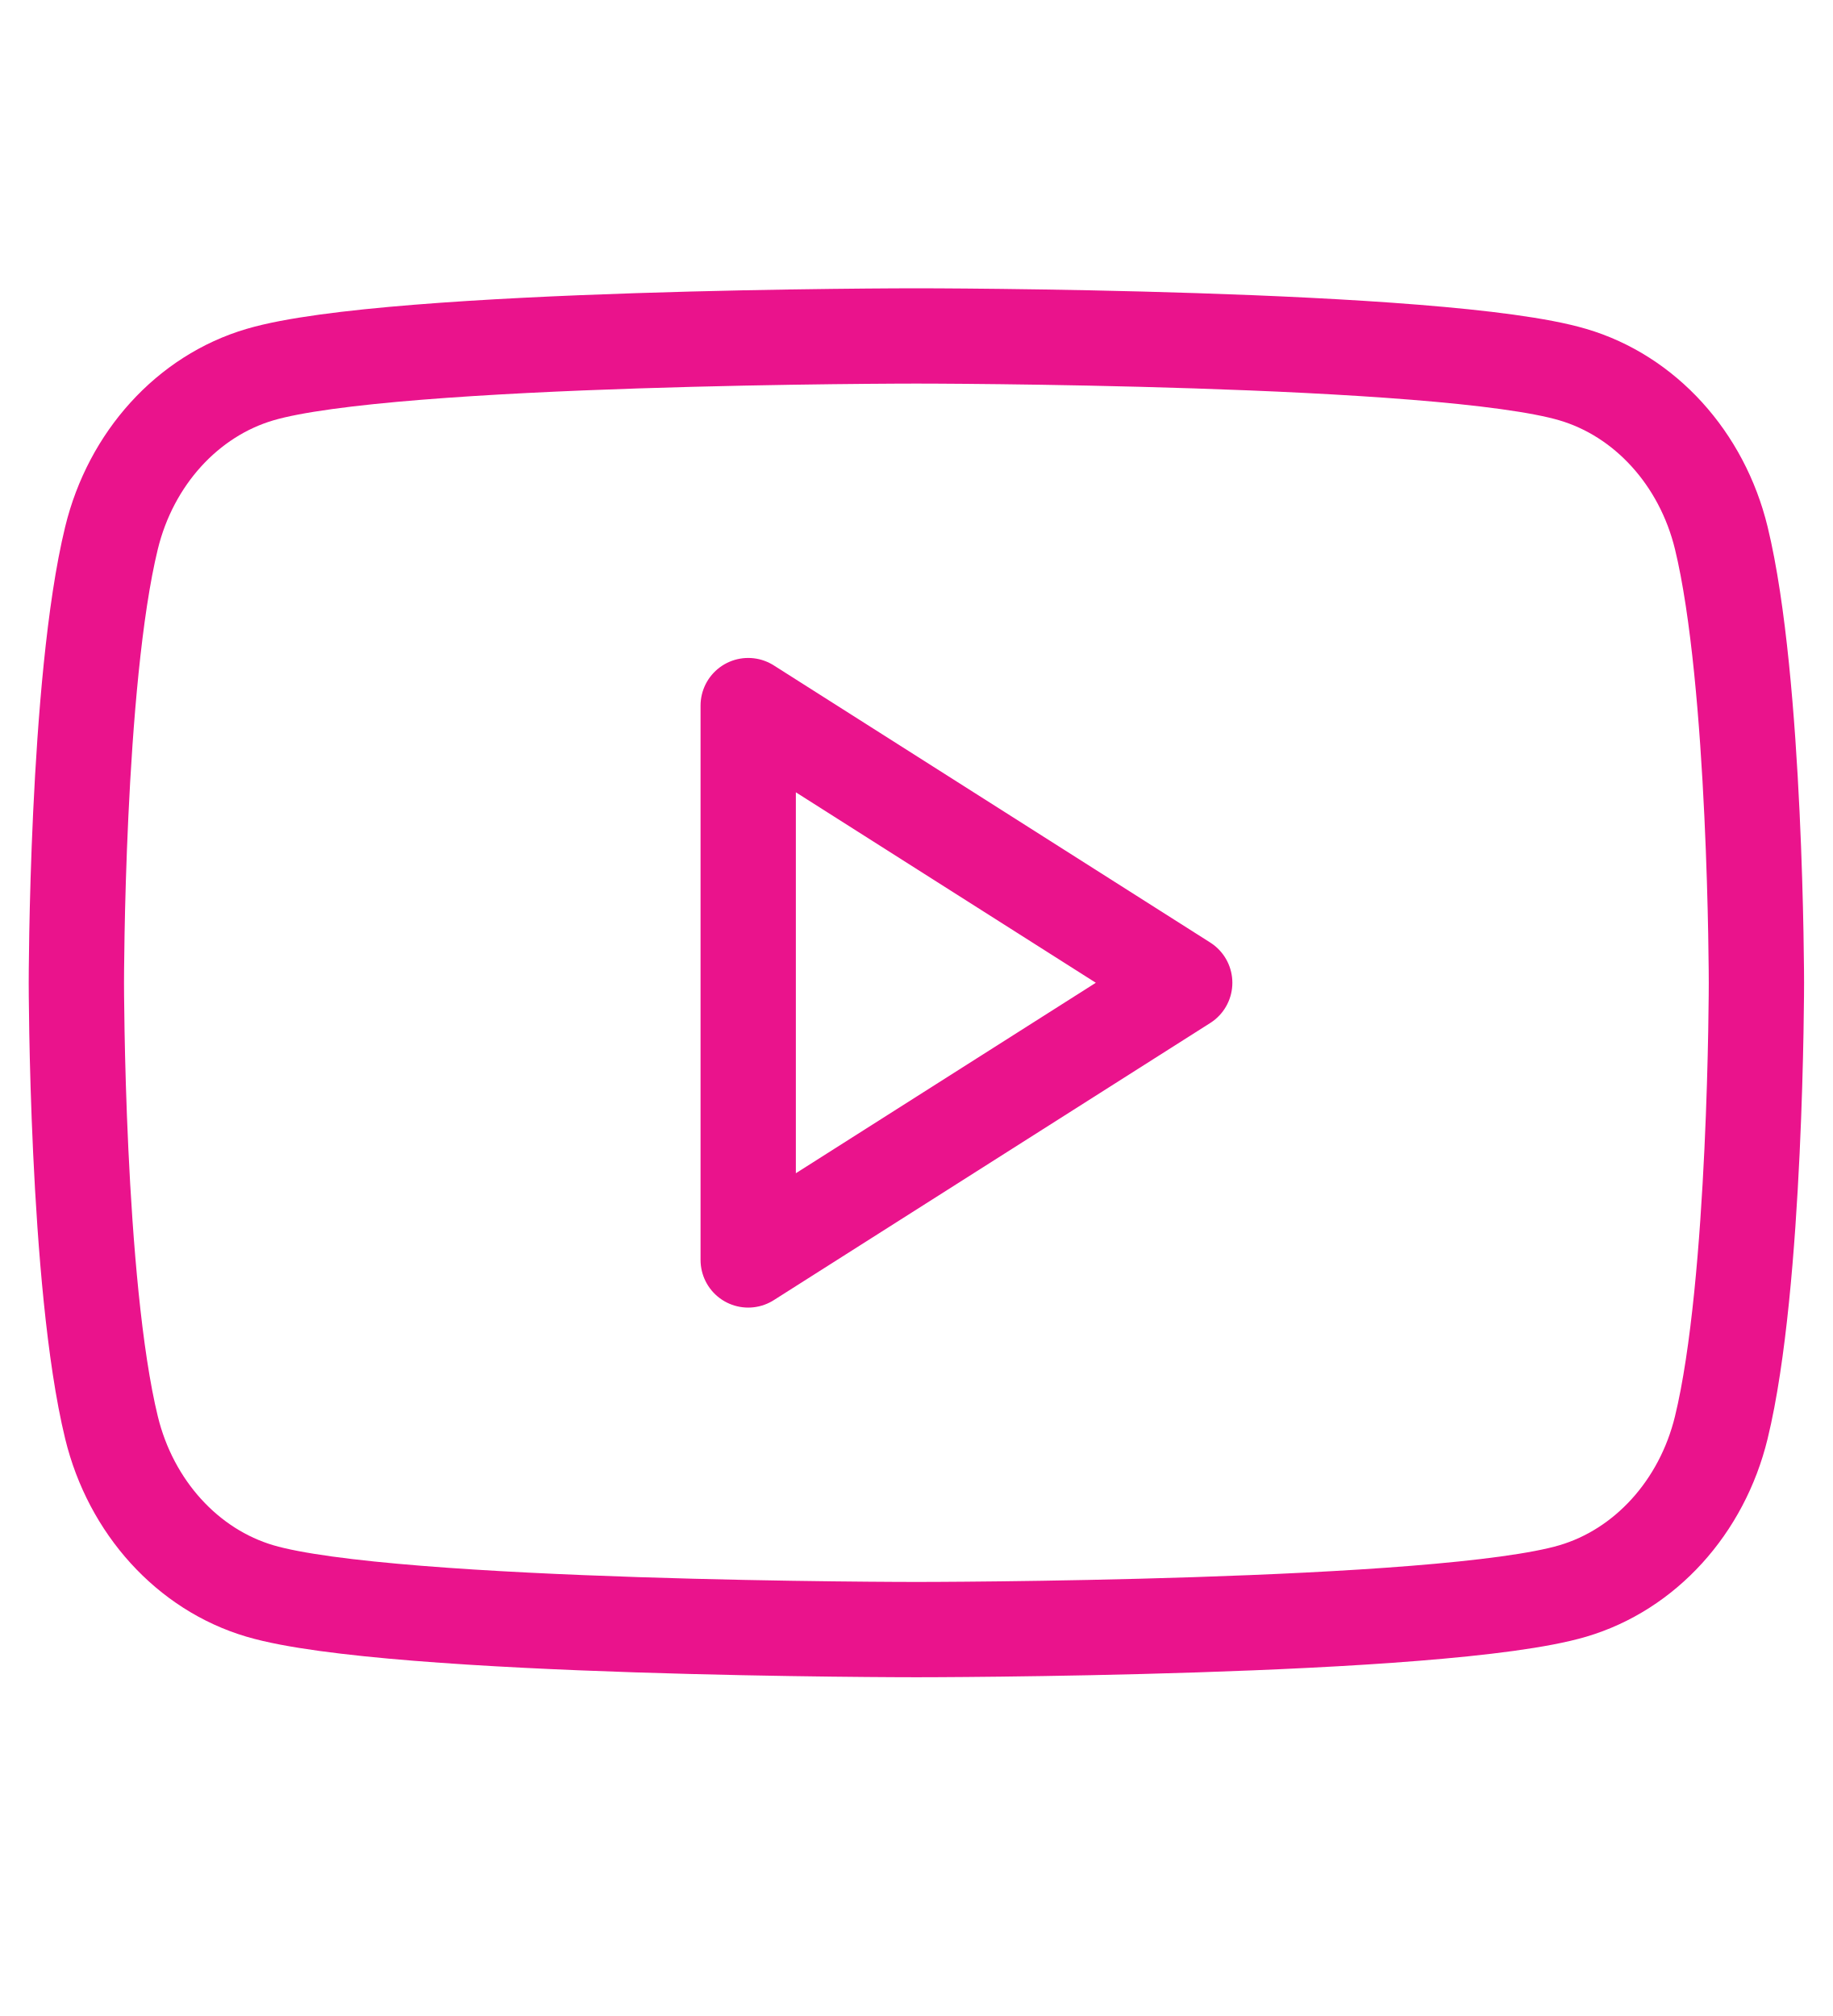
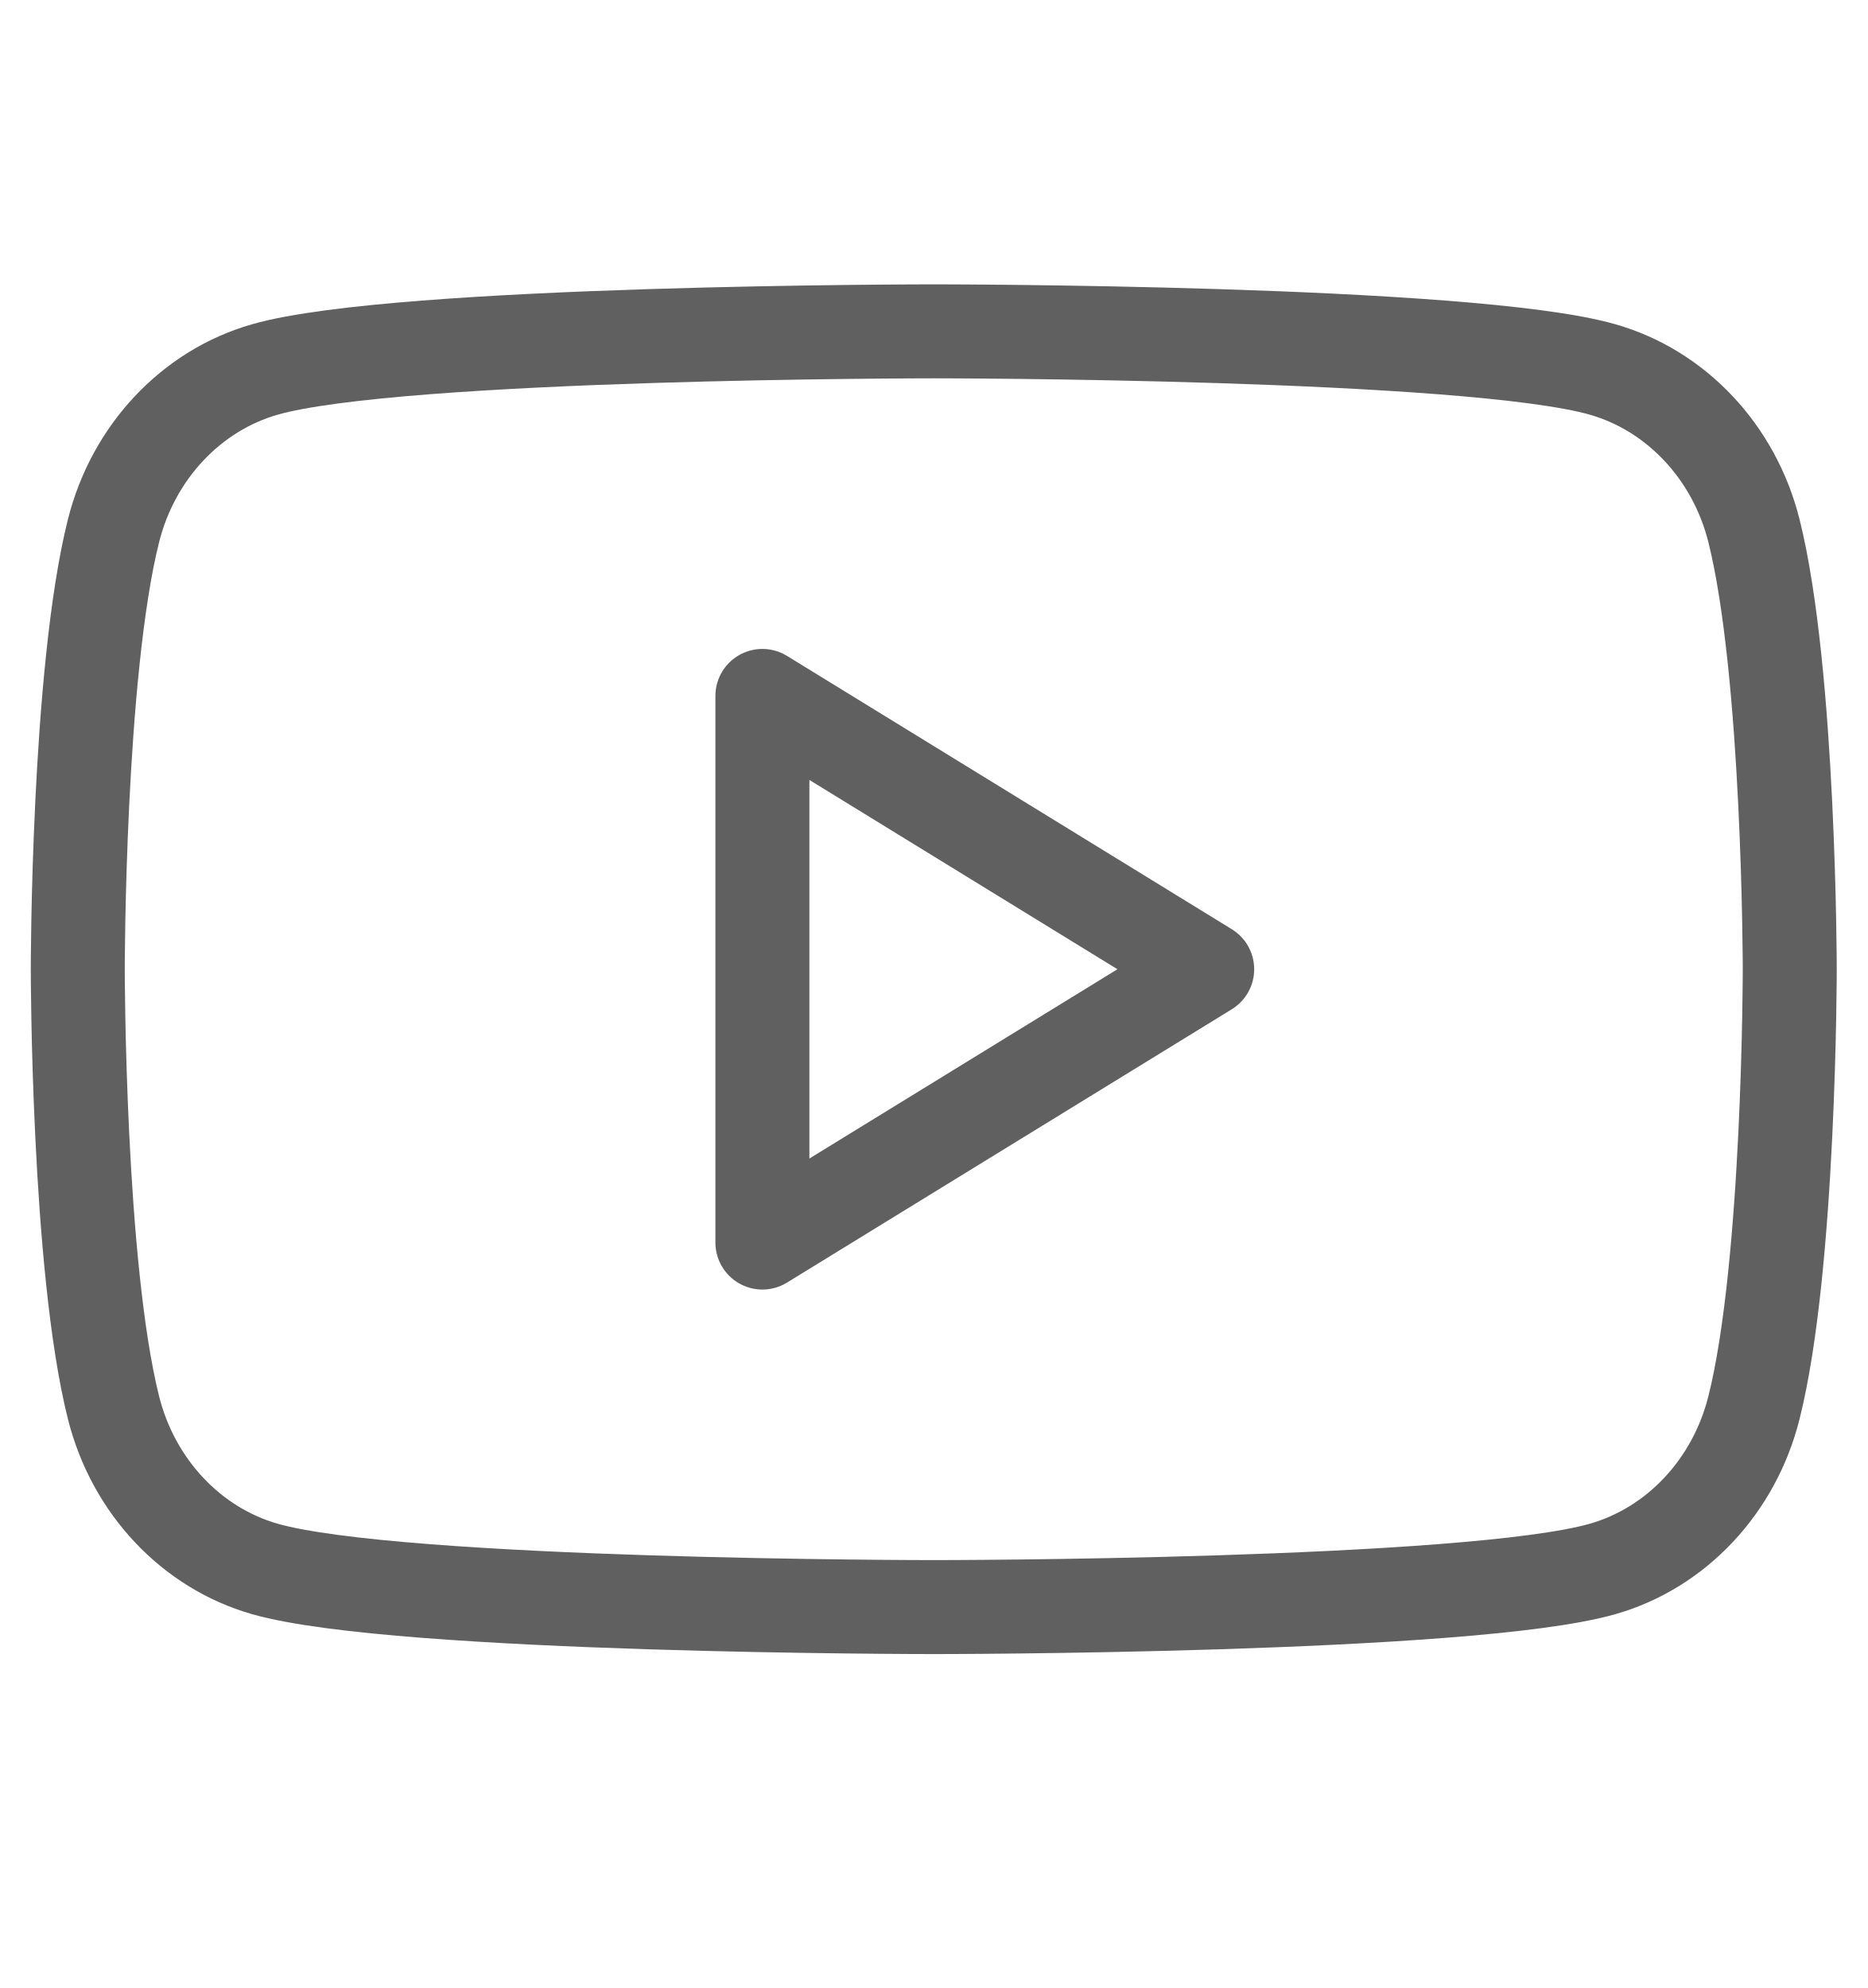
- <svg xmlns="http://www.w3.org/2000/svg" width="30" height="33" viewBox="0 0 30 33" fill="none">
-   <path fill-rule="evenodd" clip-rule="evenodd" d="M25.744 6.132C26.928 6.48 27.858 7.504 28.175 8.806C28.748 11.164 28.75 16.087 28.75 16.087C28.75 16.087 28.75 21.01 28.175 23.368C27.858 24.671 26.928 25.694 25.744 26.043C23.6 26.675 15 26.675 15 26.675C15 26.675 6.4 26.675 4.256 26.043C3.072 25.694 2.142 24.671 1.825 23.368C1.25 21.01 1.25 16.087 1.25 16.087C1.25 16.087 1.25 11.164 1.825 8.806C2.142 7.504 3.072 6.48 4.256 6.132C6.4 5.499 15 5.499 15 5.499C15 5.499 23.6 5.499 25.744 6.132ZM19.392 16.087L12.247 20.624V11.55L19.392 16.087Z" stroke="#EA138C" stroke-width="1.56" stroke-linejoin="round" />
+ <svg xmlns="http://www.w3.org/2000/svg" width="31" height="33" viewBox="0 0 31 33" fill="none">
+   <path fill-rule="evenodd" clip-rule="evenodd" d="M26.601 6.133C27.825 6.482 28.786 7.505 29.113 8.807C29.705 11.165 29.708 16.088 29.708 16.088C29.708 16.088 29.708 21.012 29.113 23.37C28.786 24.672 27.825 25.695 26.601 26.044C24.386 26.677 15.499 26.677 15.499 26.677C15.499 26.677 6.613 26.677 4.397 26.044C3.174 25.695 2.213 24.672 1.885 23.37C1.291 21.012 1.291 16.088 1.291 16.088C1.291 16.088 1.291 11.165 1.885 8.807C2.213 7.505 3.174 6.482 4.397 6.133C6.613 5.5 15.499 5.5 15.499 5.5C15.499 5.5 24.386 5.5 26.601 6.133ZM20.038 16.089L12.655 20.626V11.552L20.038 16.089Z" stroke="#606060" stroke-width="1.56" stroke-linejoin="round" />
</svg>
